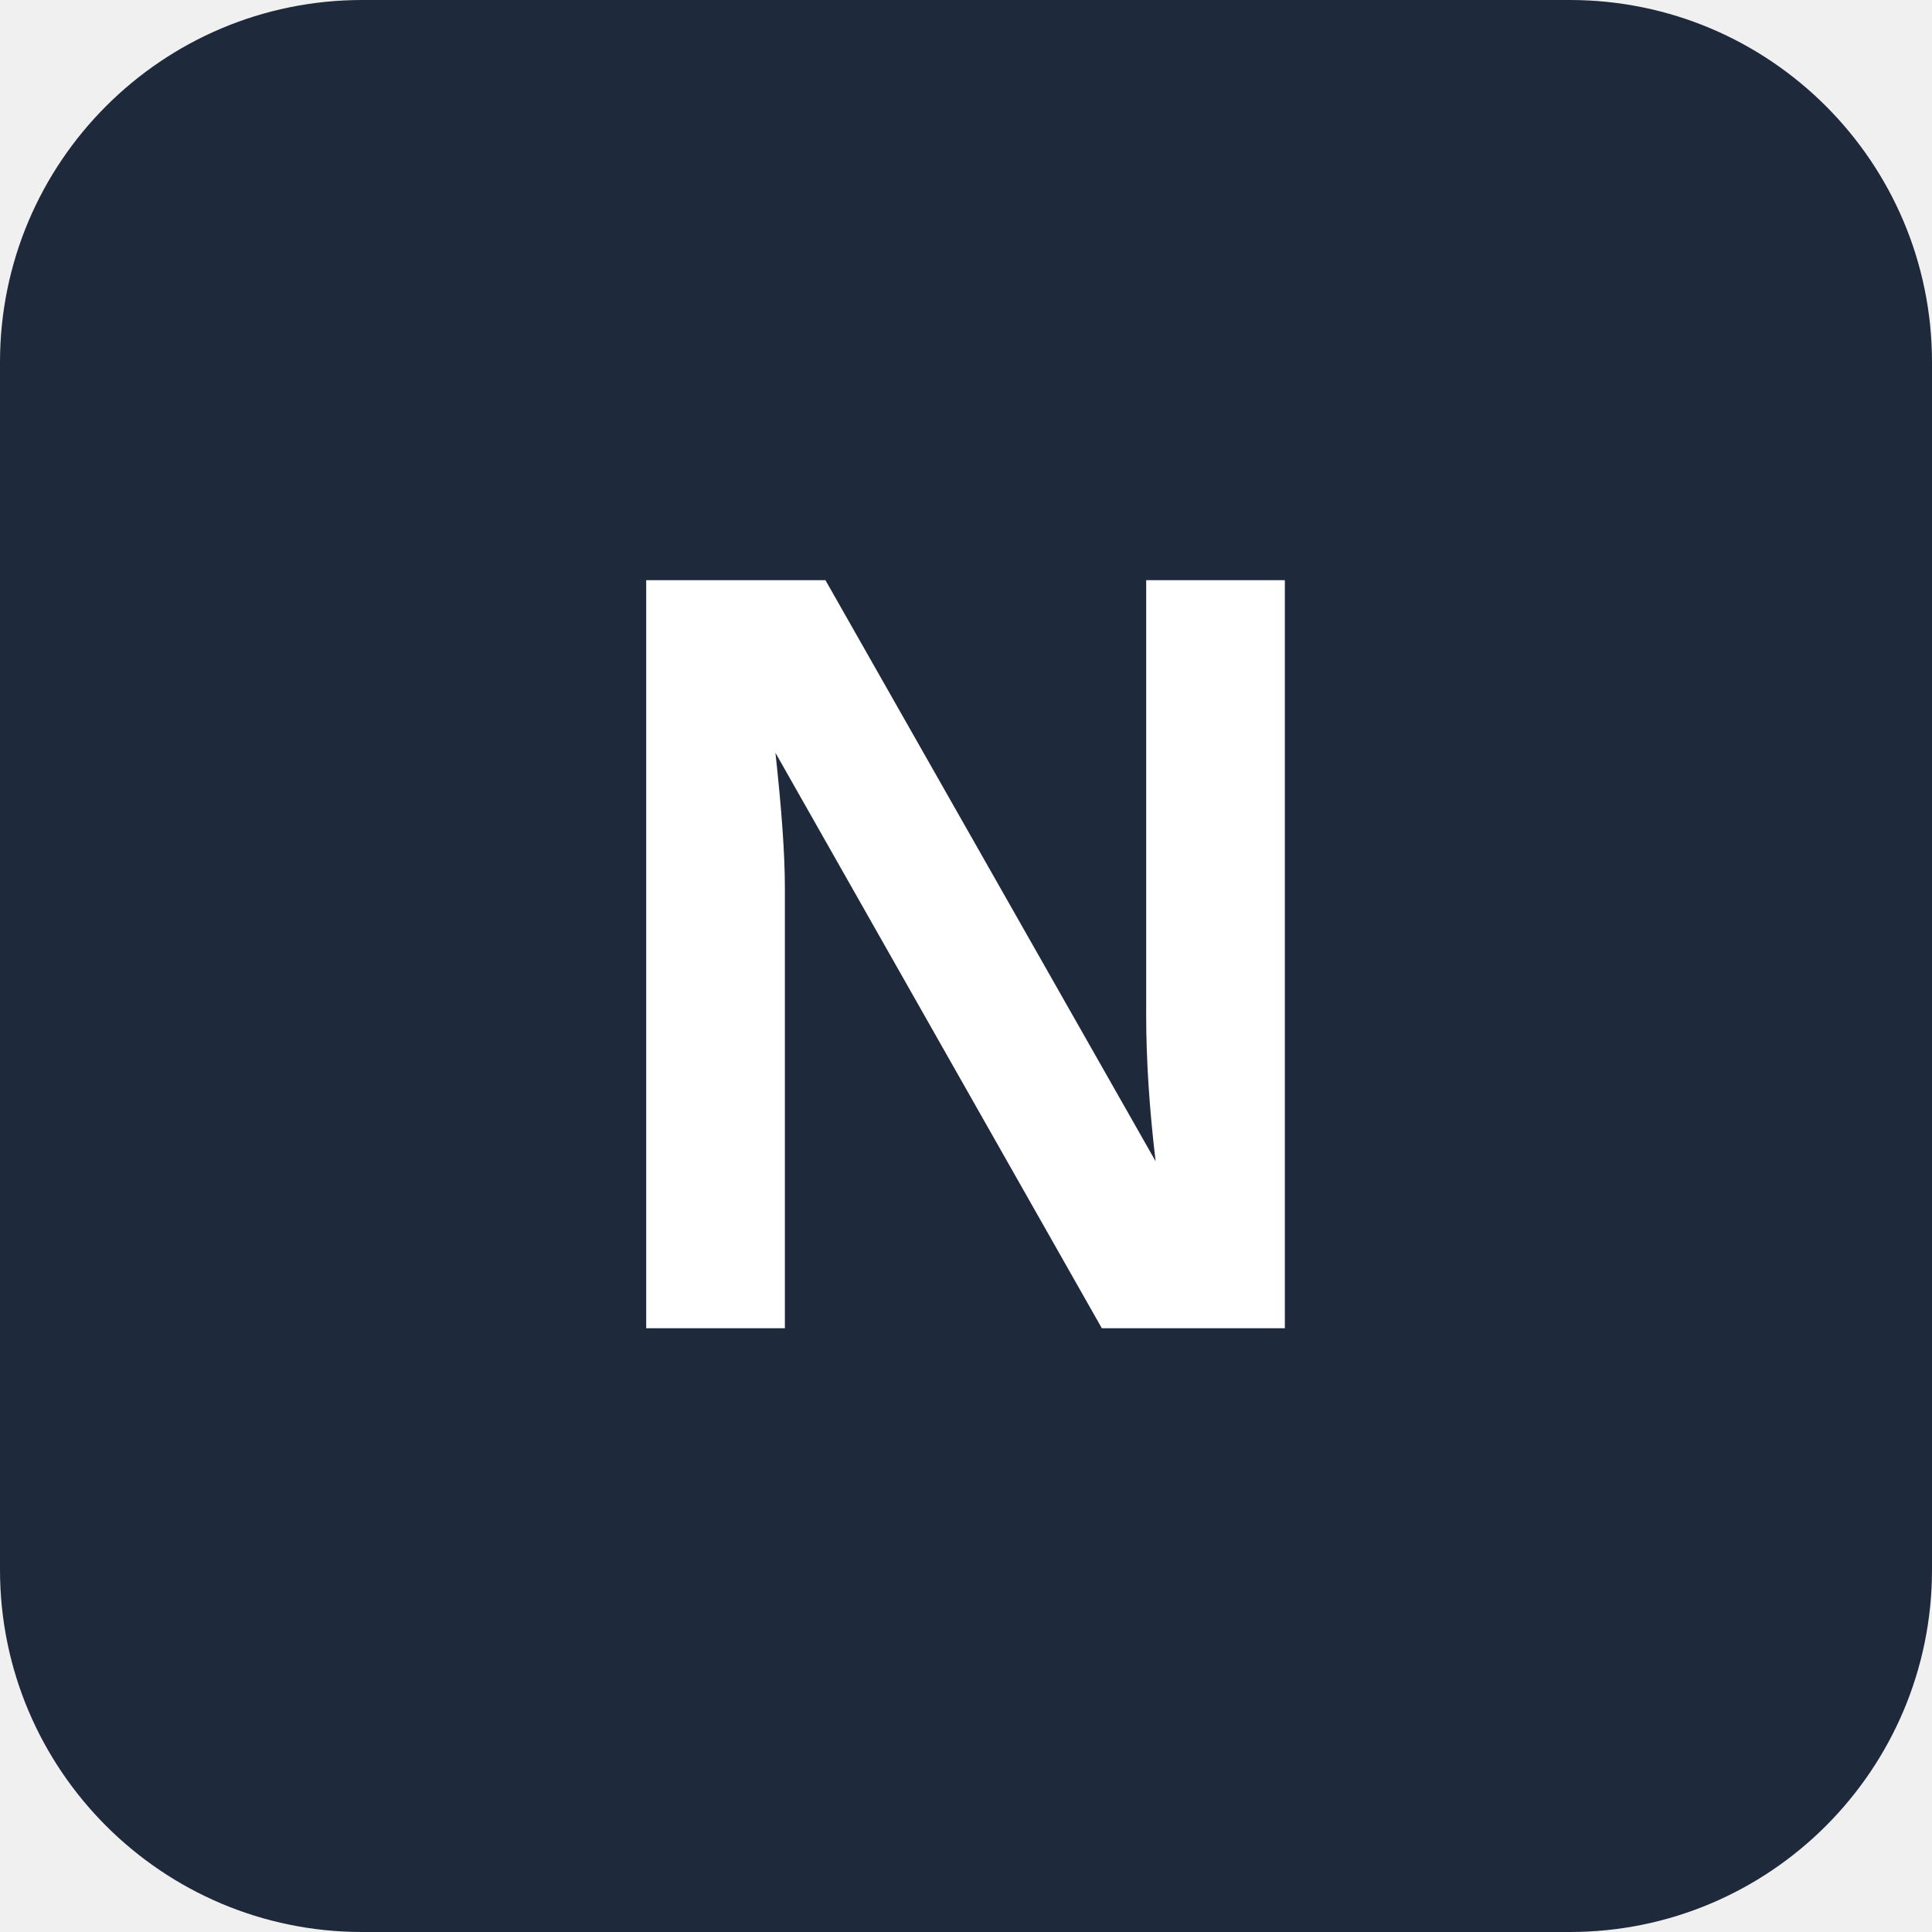
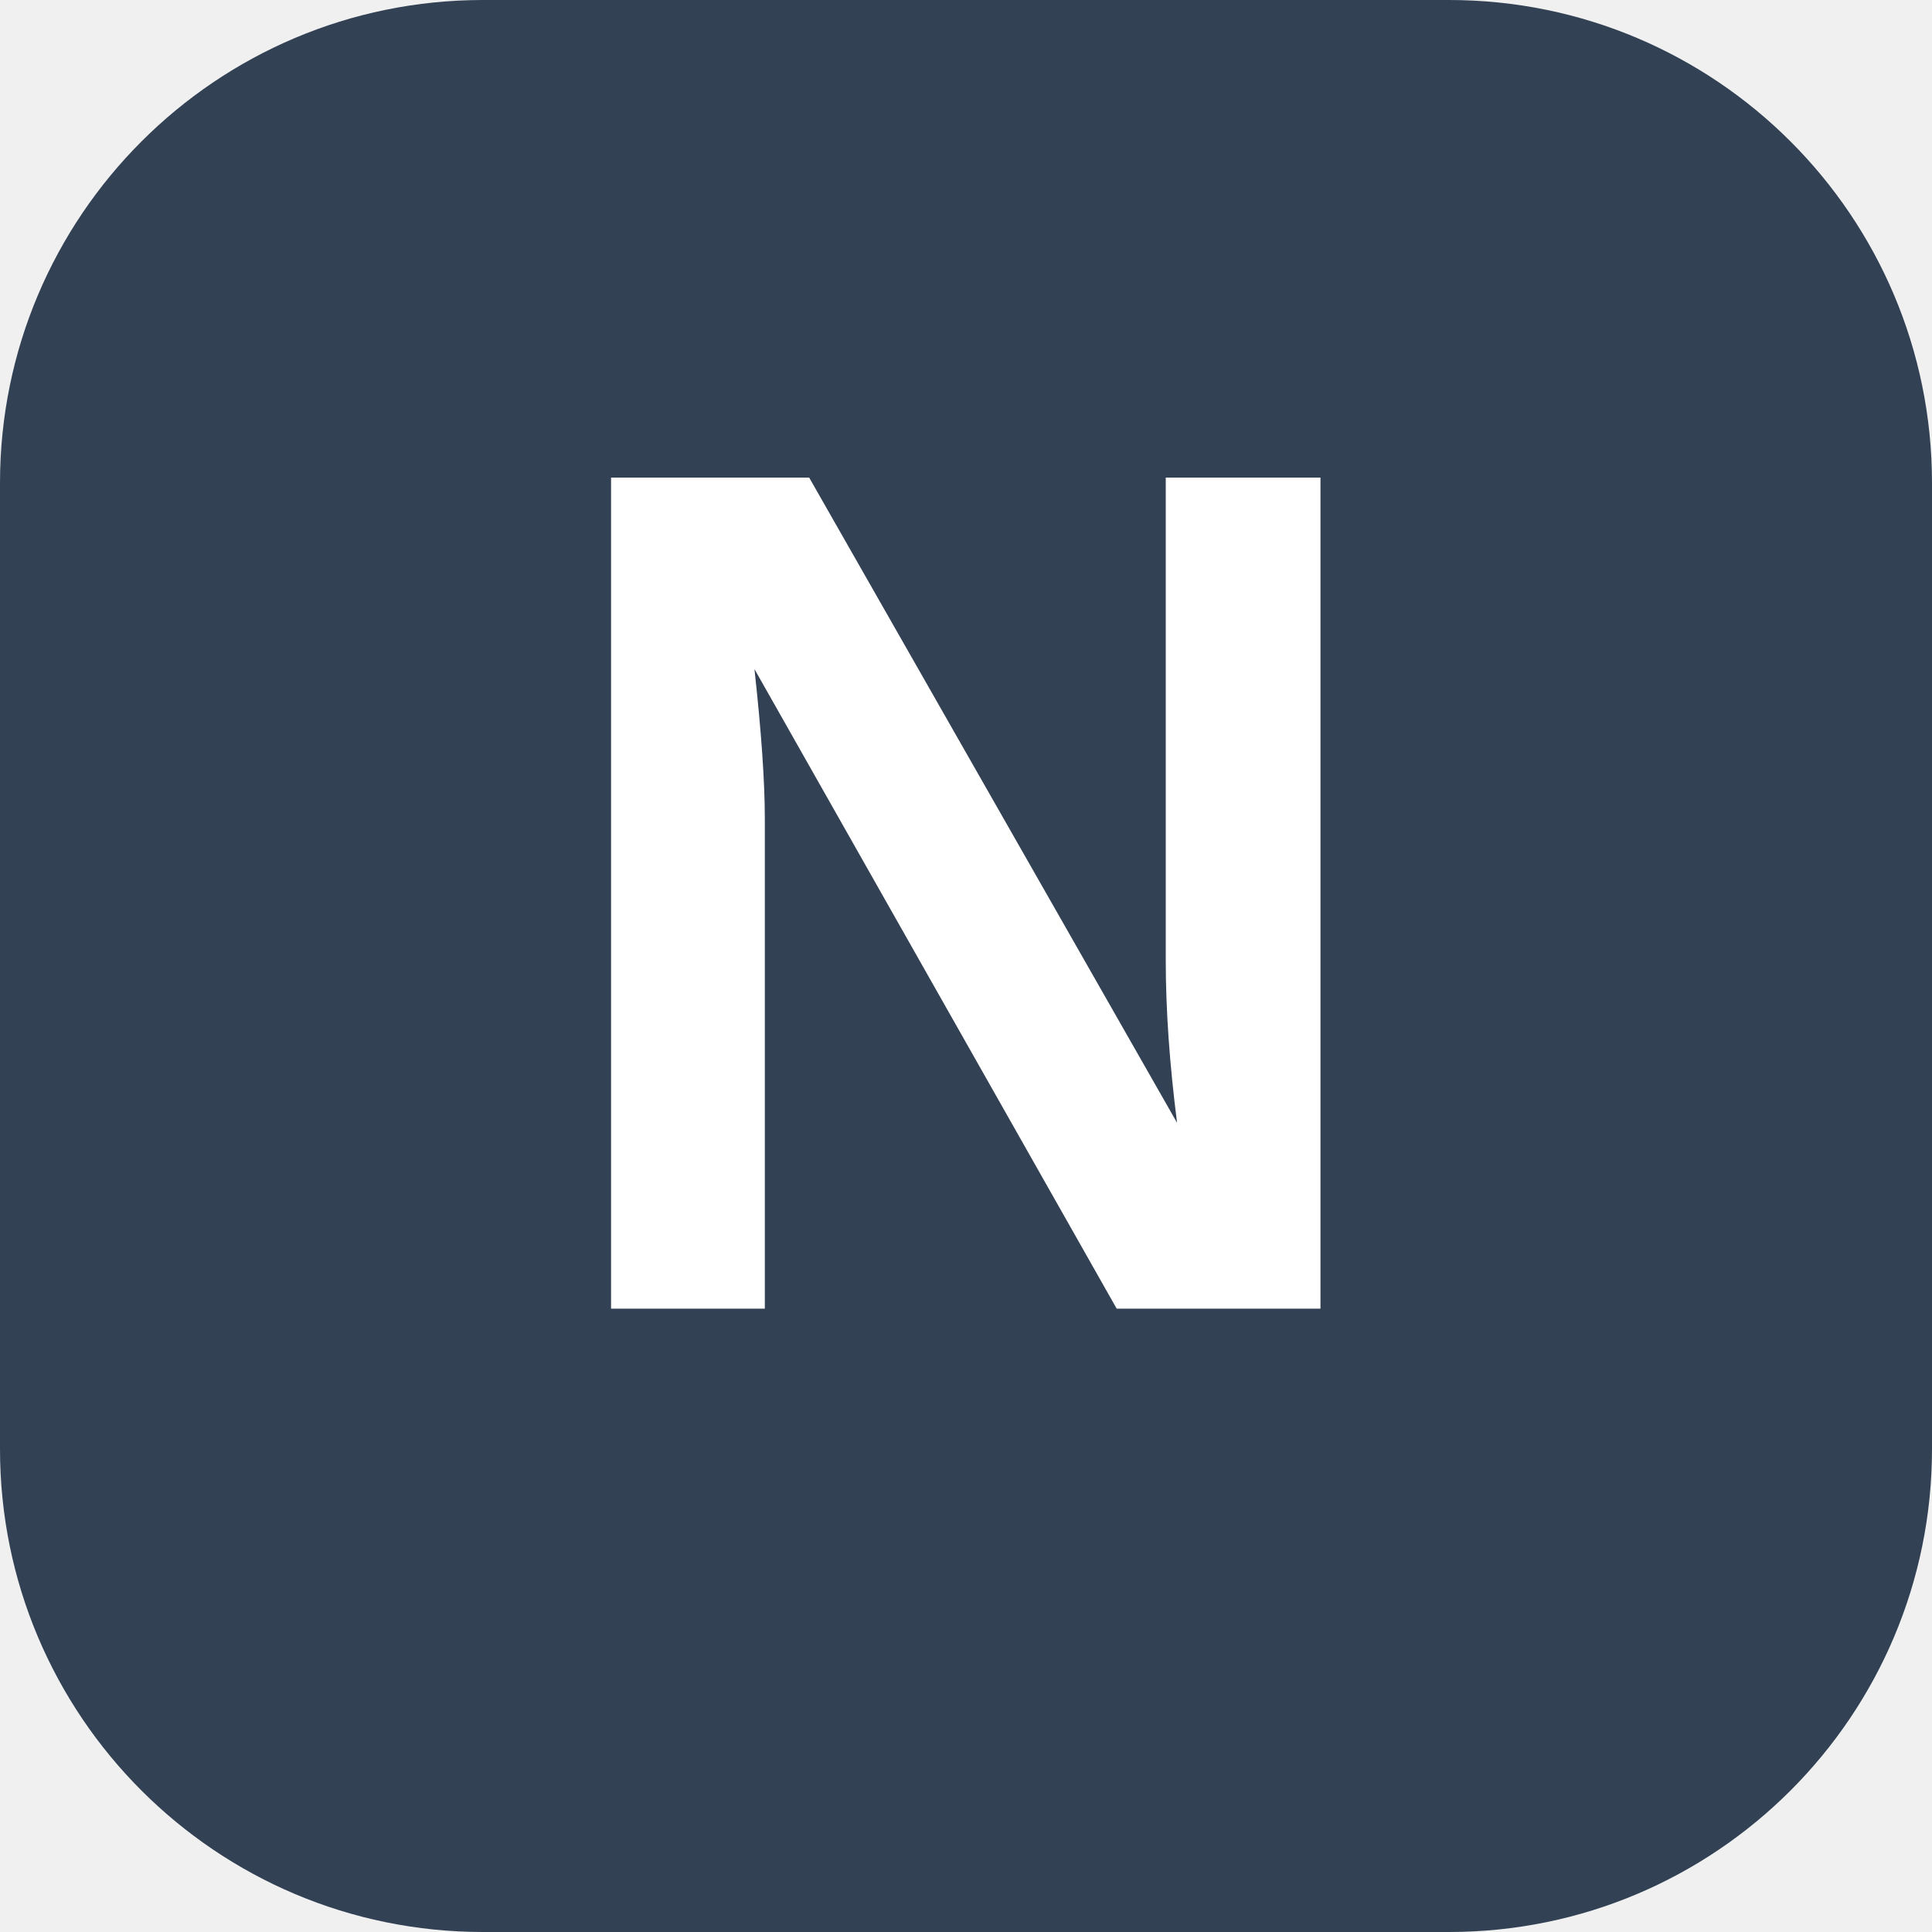
<svg xmlns="http://www.w3.org/2000/svg" width="32" height="32" viewBox="0 0 32 32">
-   <rect width="32" height="32" rx="6" fill="#1e293b" />
-   <text x="16" y="22" text-anchor="middle" fill="white" font-family="Arial, sans-serif" font-size="18" font-weight="bold">N</text>
+   <rect width="32" height="32" rx="8" fill="#334155" />
+   <text x="50%" y="50%" dominant-baseline="middle" text-anchor="middle" font-family="Arial, sans-serif" font-size="20" fill="white" font-weight="bold">N</text>
</svg>
